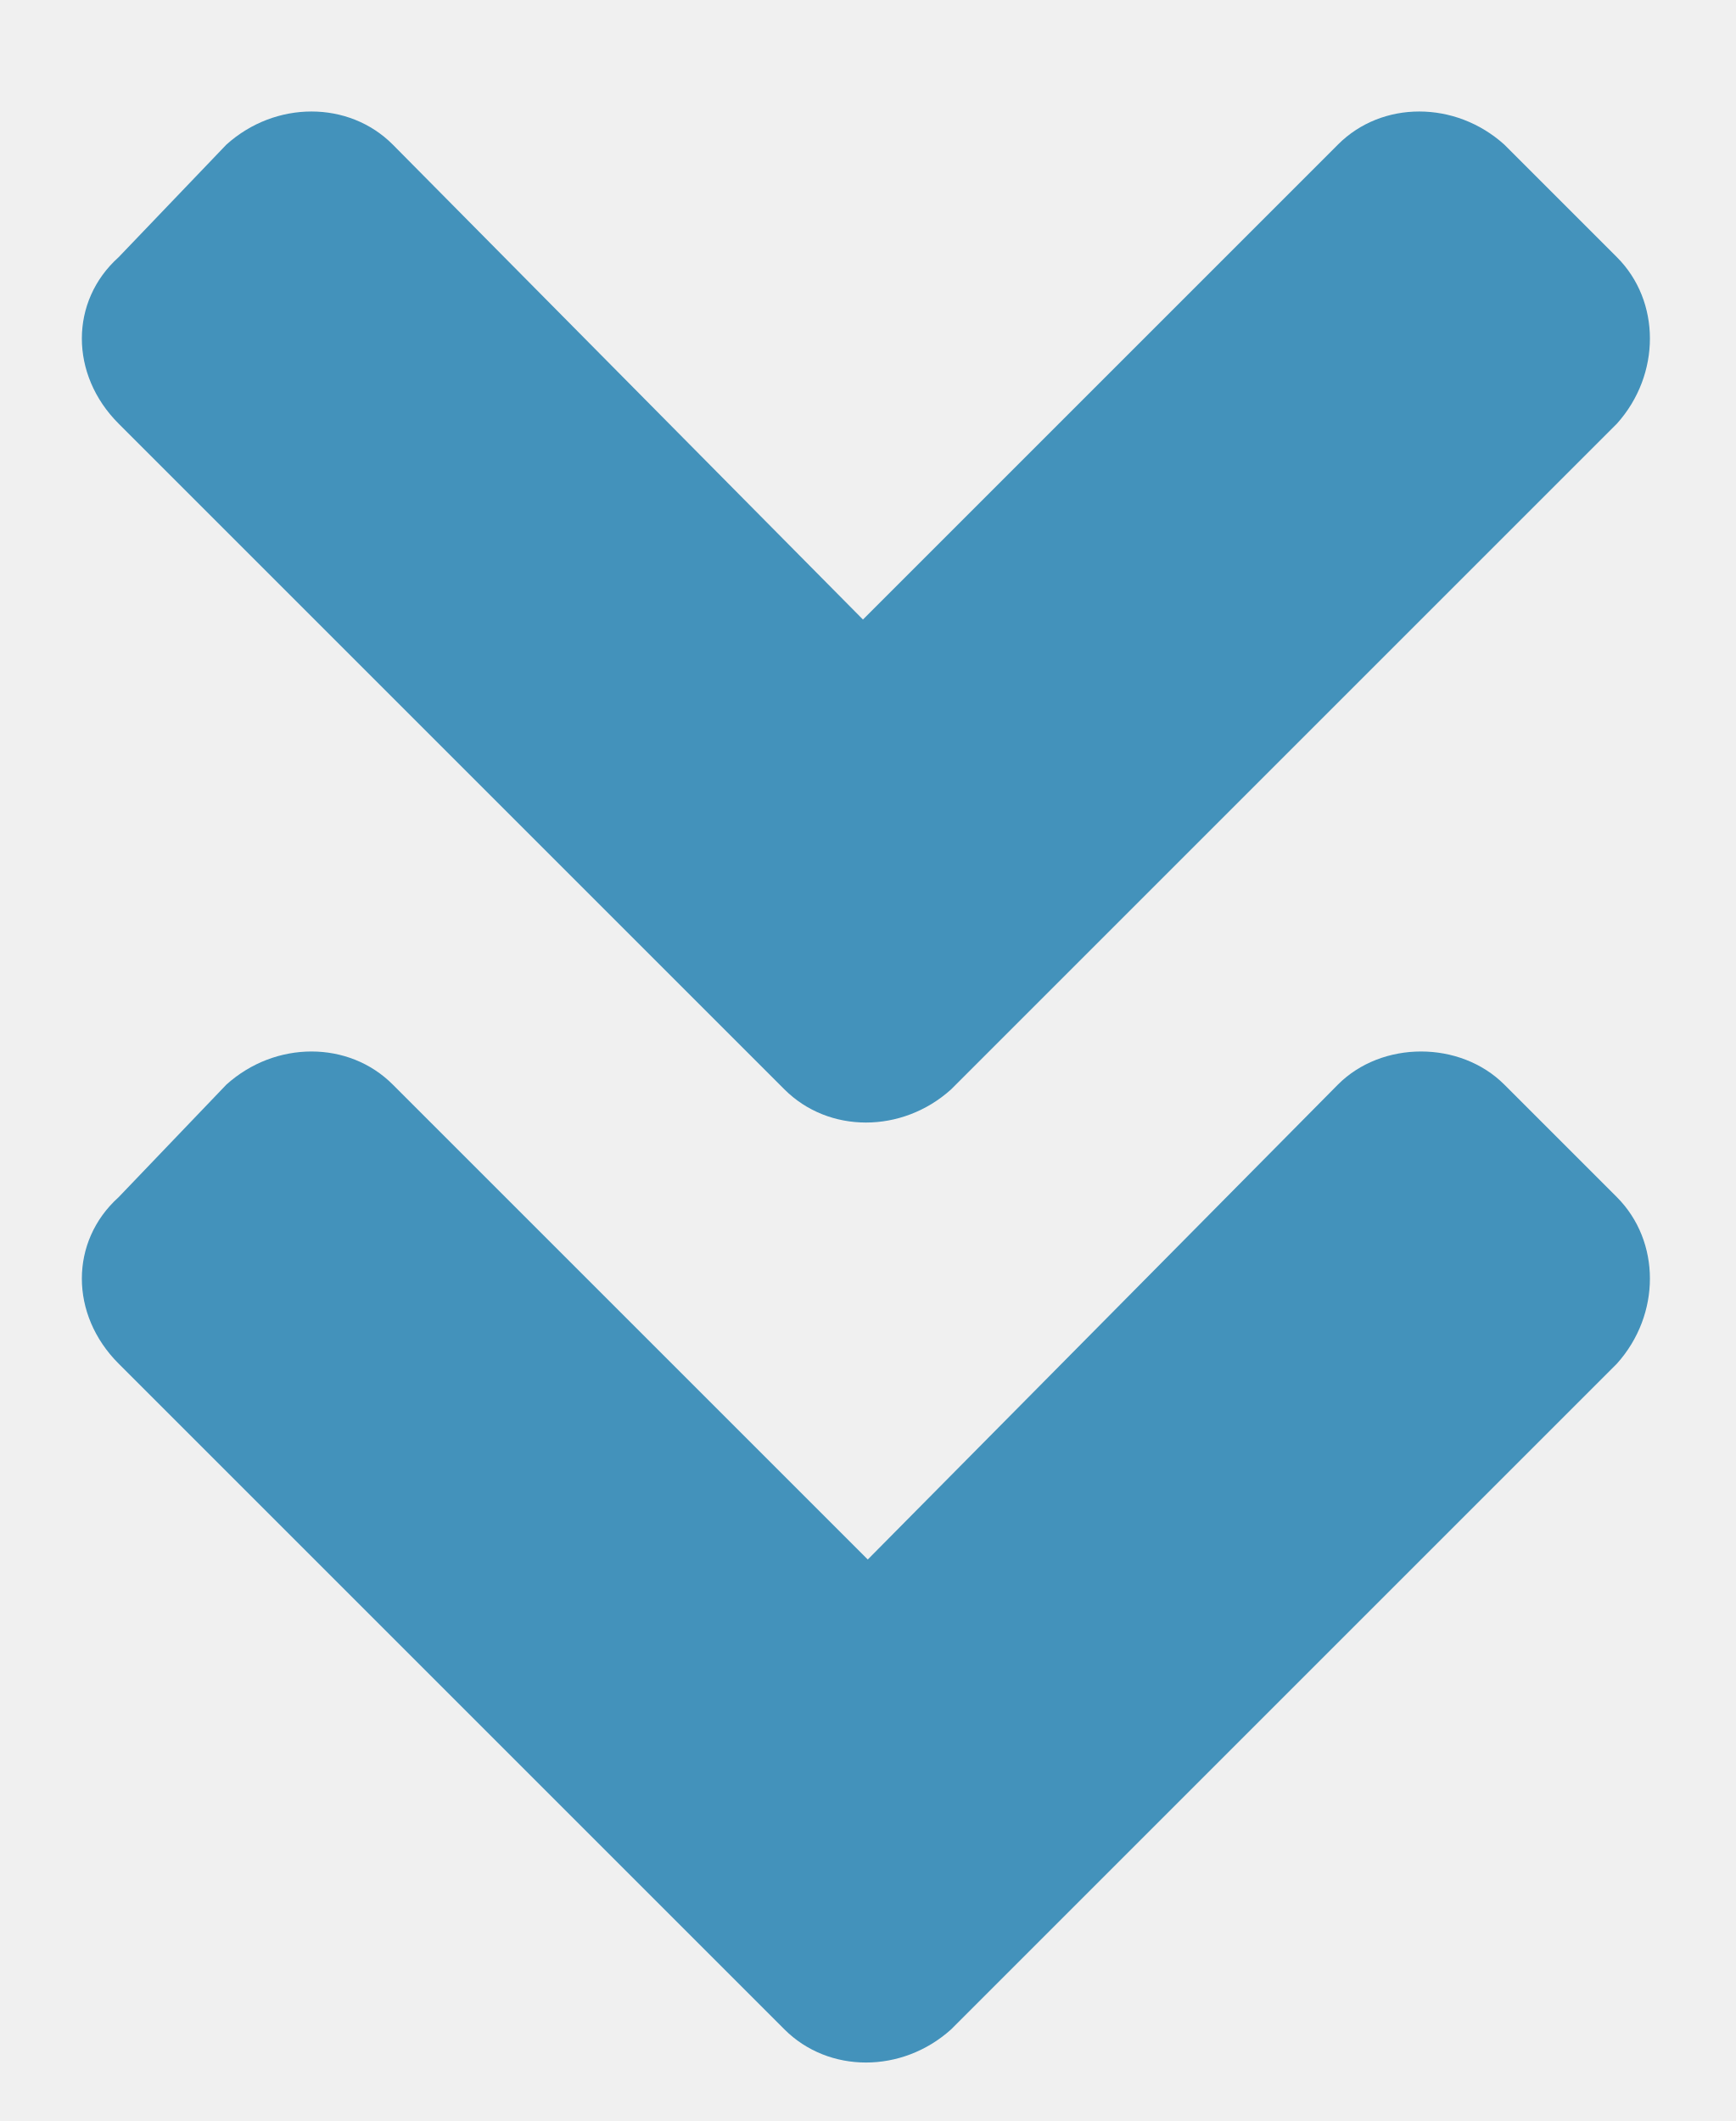
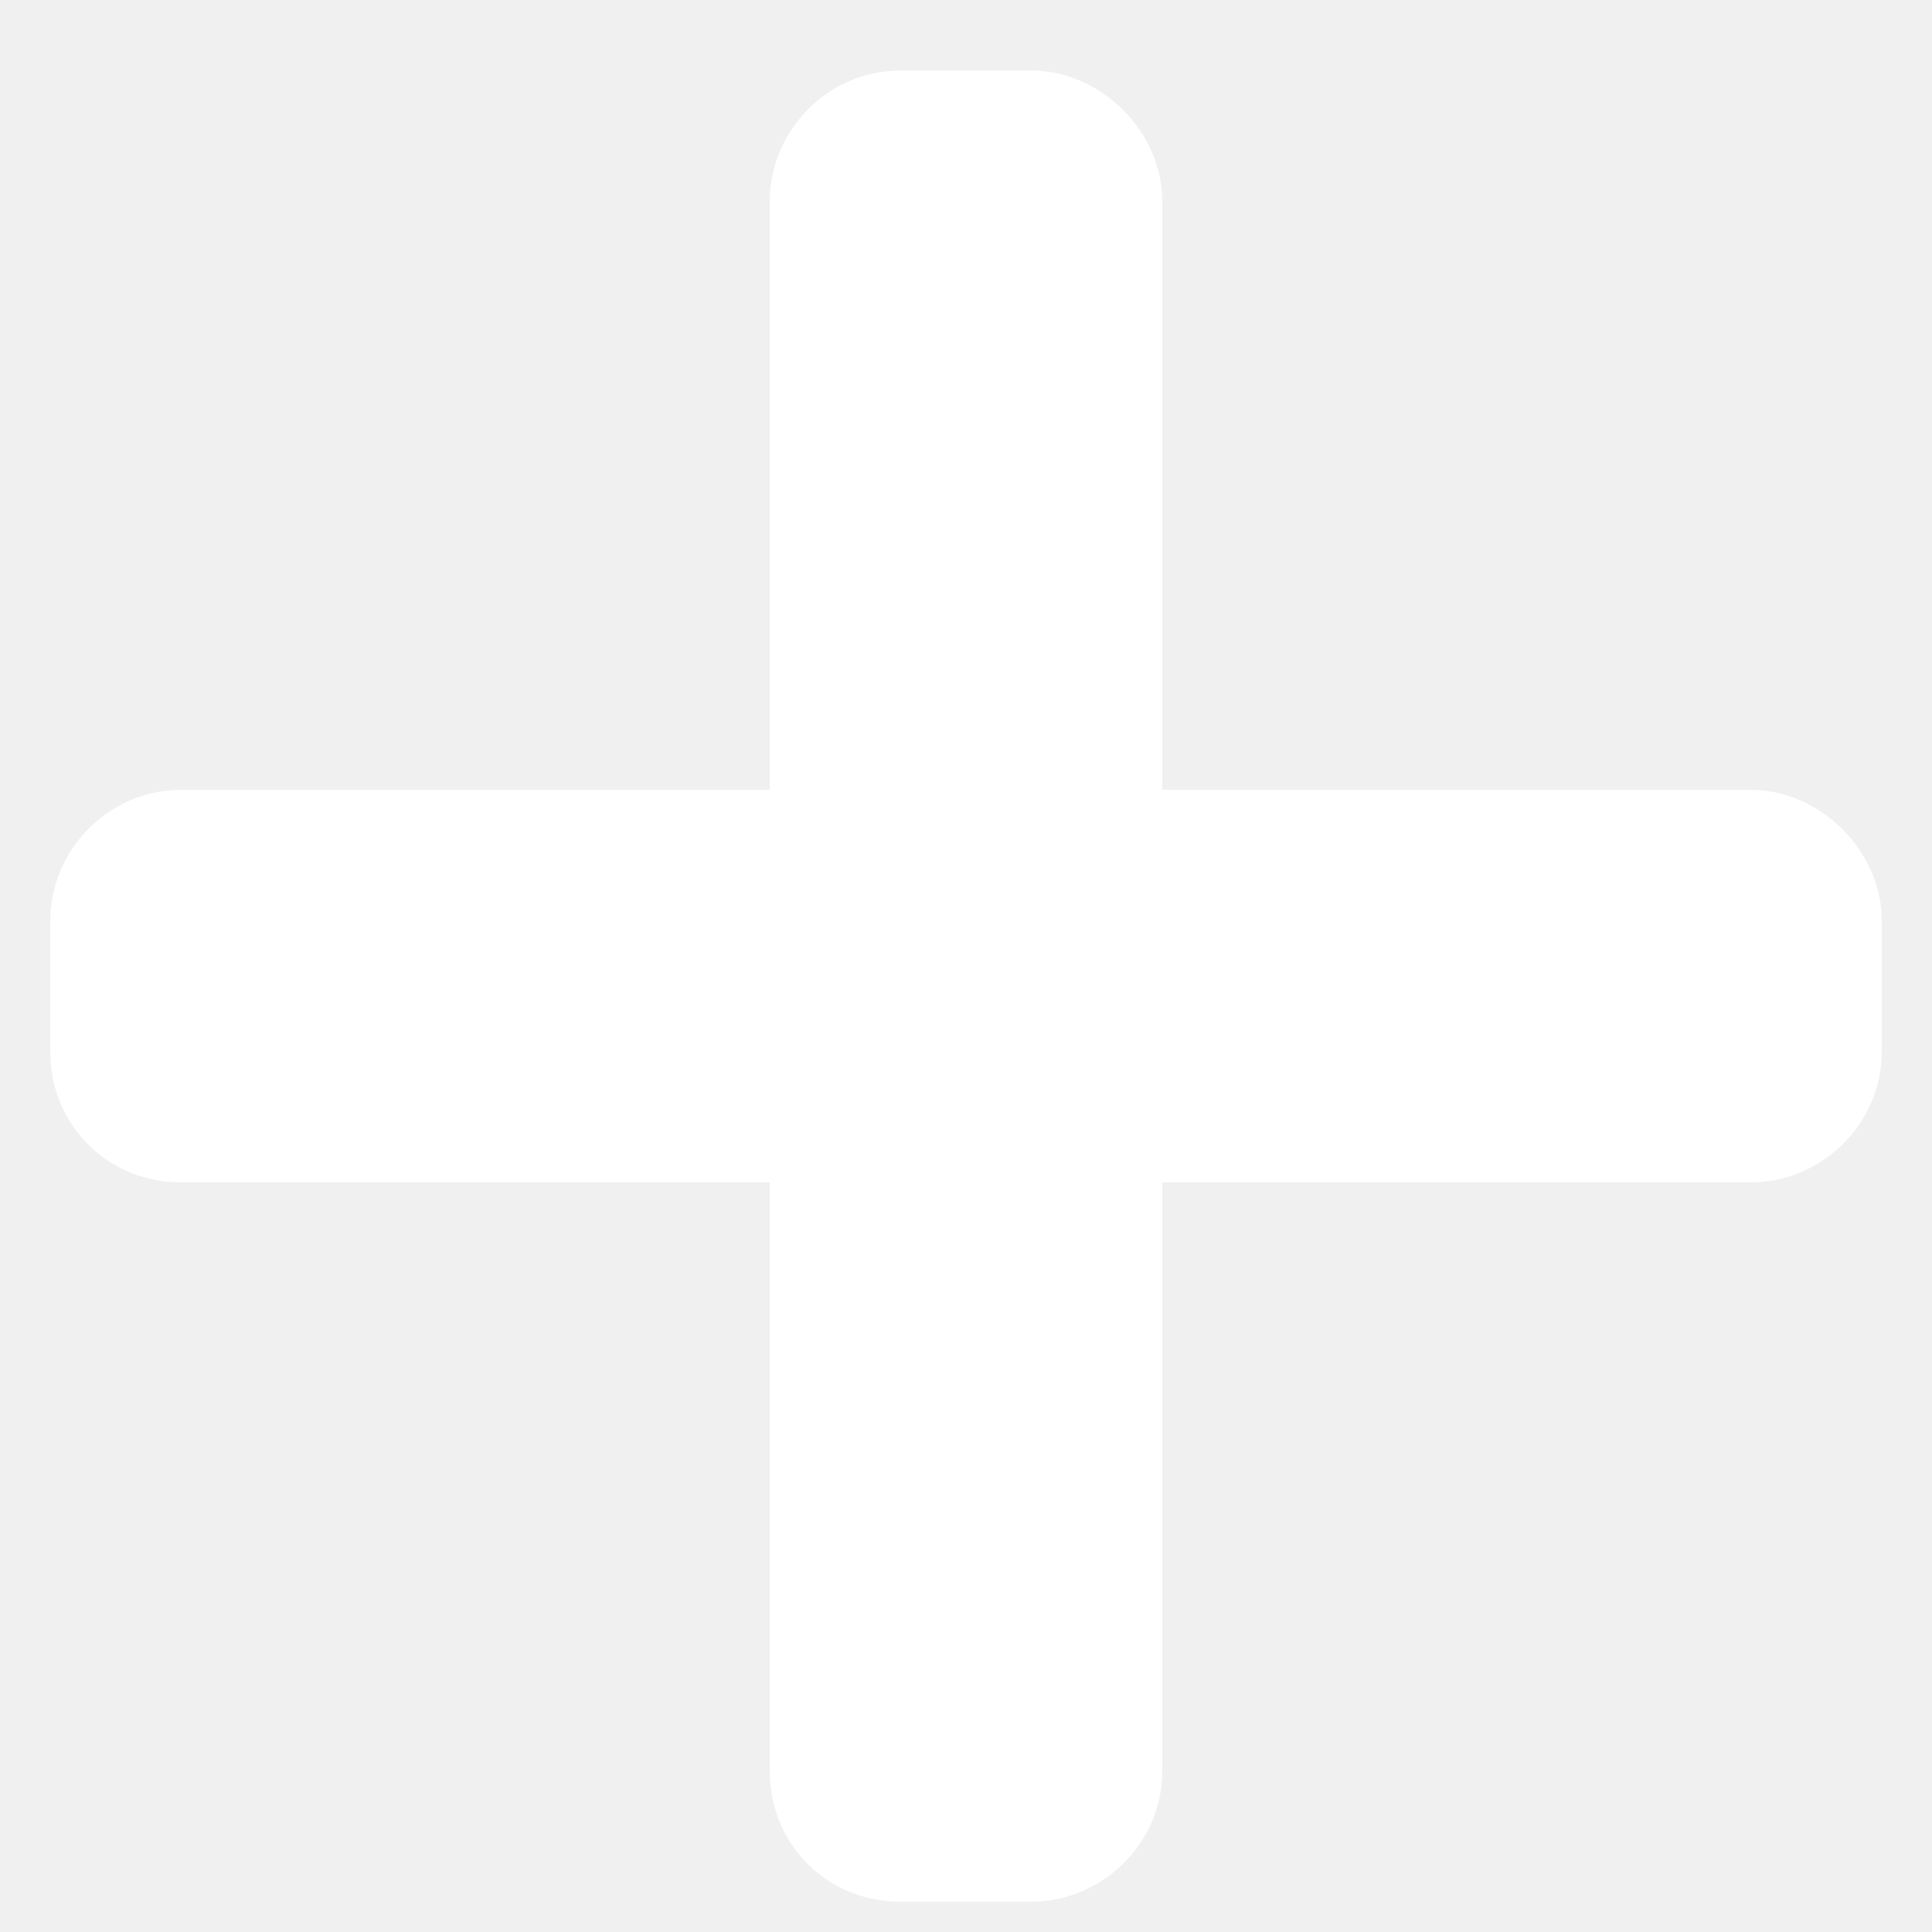
- <svg xmlns="http://www.w3.org/2000/svg" width="9" height="11" viewBox="0 0 9 11" fill="none">
-   <path d="M4.068 5.65C4.297 5.879 4.678 5.879 4.932 5.65L8.385 2.197C8.613 1.943 8.613 1.562 8.385 1.334L7.801 0.75C7.547 0.521 7.166 0.521 6.938 0.75L4.475 3.213L2.037 0.75C1.809 0.521 1.428 0.521 1.174 0.75L0.615 1.334C0.361 1.562 0.361 1.943 0.615 2.197L4.068 5.65ZM4.932 10.525L8.385 7.072C8.613 6.818 8.613 6.438 8.385 6.209L7.801 5.625C7.572 5.396 7.166 5.396 6.938 5.625L4.5 8.088L2.037 5.625C1.809 5.396 1.428 5.396 1.174 5.625L0.615 6.209C0.361 6.438 0.361 6.818 0.615 7.072L4.068 10.525C4.297 10.754 4.678 10.754 4.932 10.525Z" fill="#4392BB" />
+ <svg xmlns="http://www.w3.org/2000/svg" width="12" height="12" viewBox="0 0 12 12" fill="none">
+   <path d="M10.875 4.906H7.219V1.25C7.219 0.818 6.838 0.438 6.406 0.438H5.594C5.137 0.438 4.781 0.818 4.781 1.25V4.906H1.125C0.668 4.906 0.312 5.287 0.312 5.719V6.531C0.312 6.988 0.668 7.344 1.125 7.344H4.781V11C4.781 11.457 5.137 11.812 5.594 11.812H6.406C6.838 11.812 7.219 11.457 7.219 11V7.344H10.875C11.307 7.344 11.688 6.988 11.688 6.531V5.719C11.688 5.287 11.307 4.906 10.875 4.906Z" fill="white" />
</svg>
